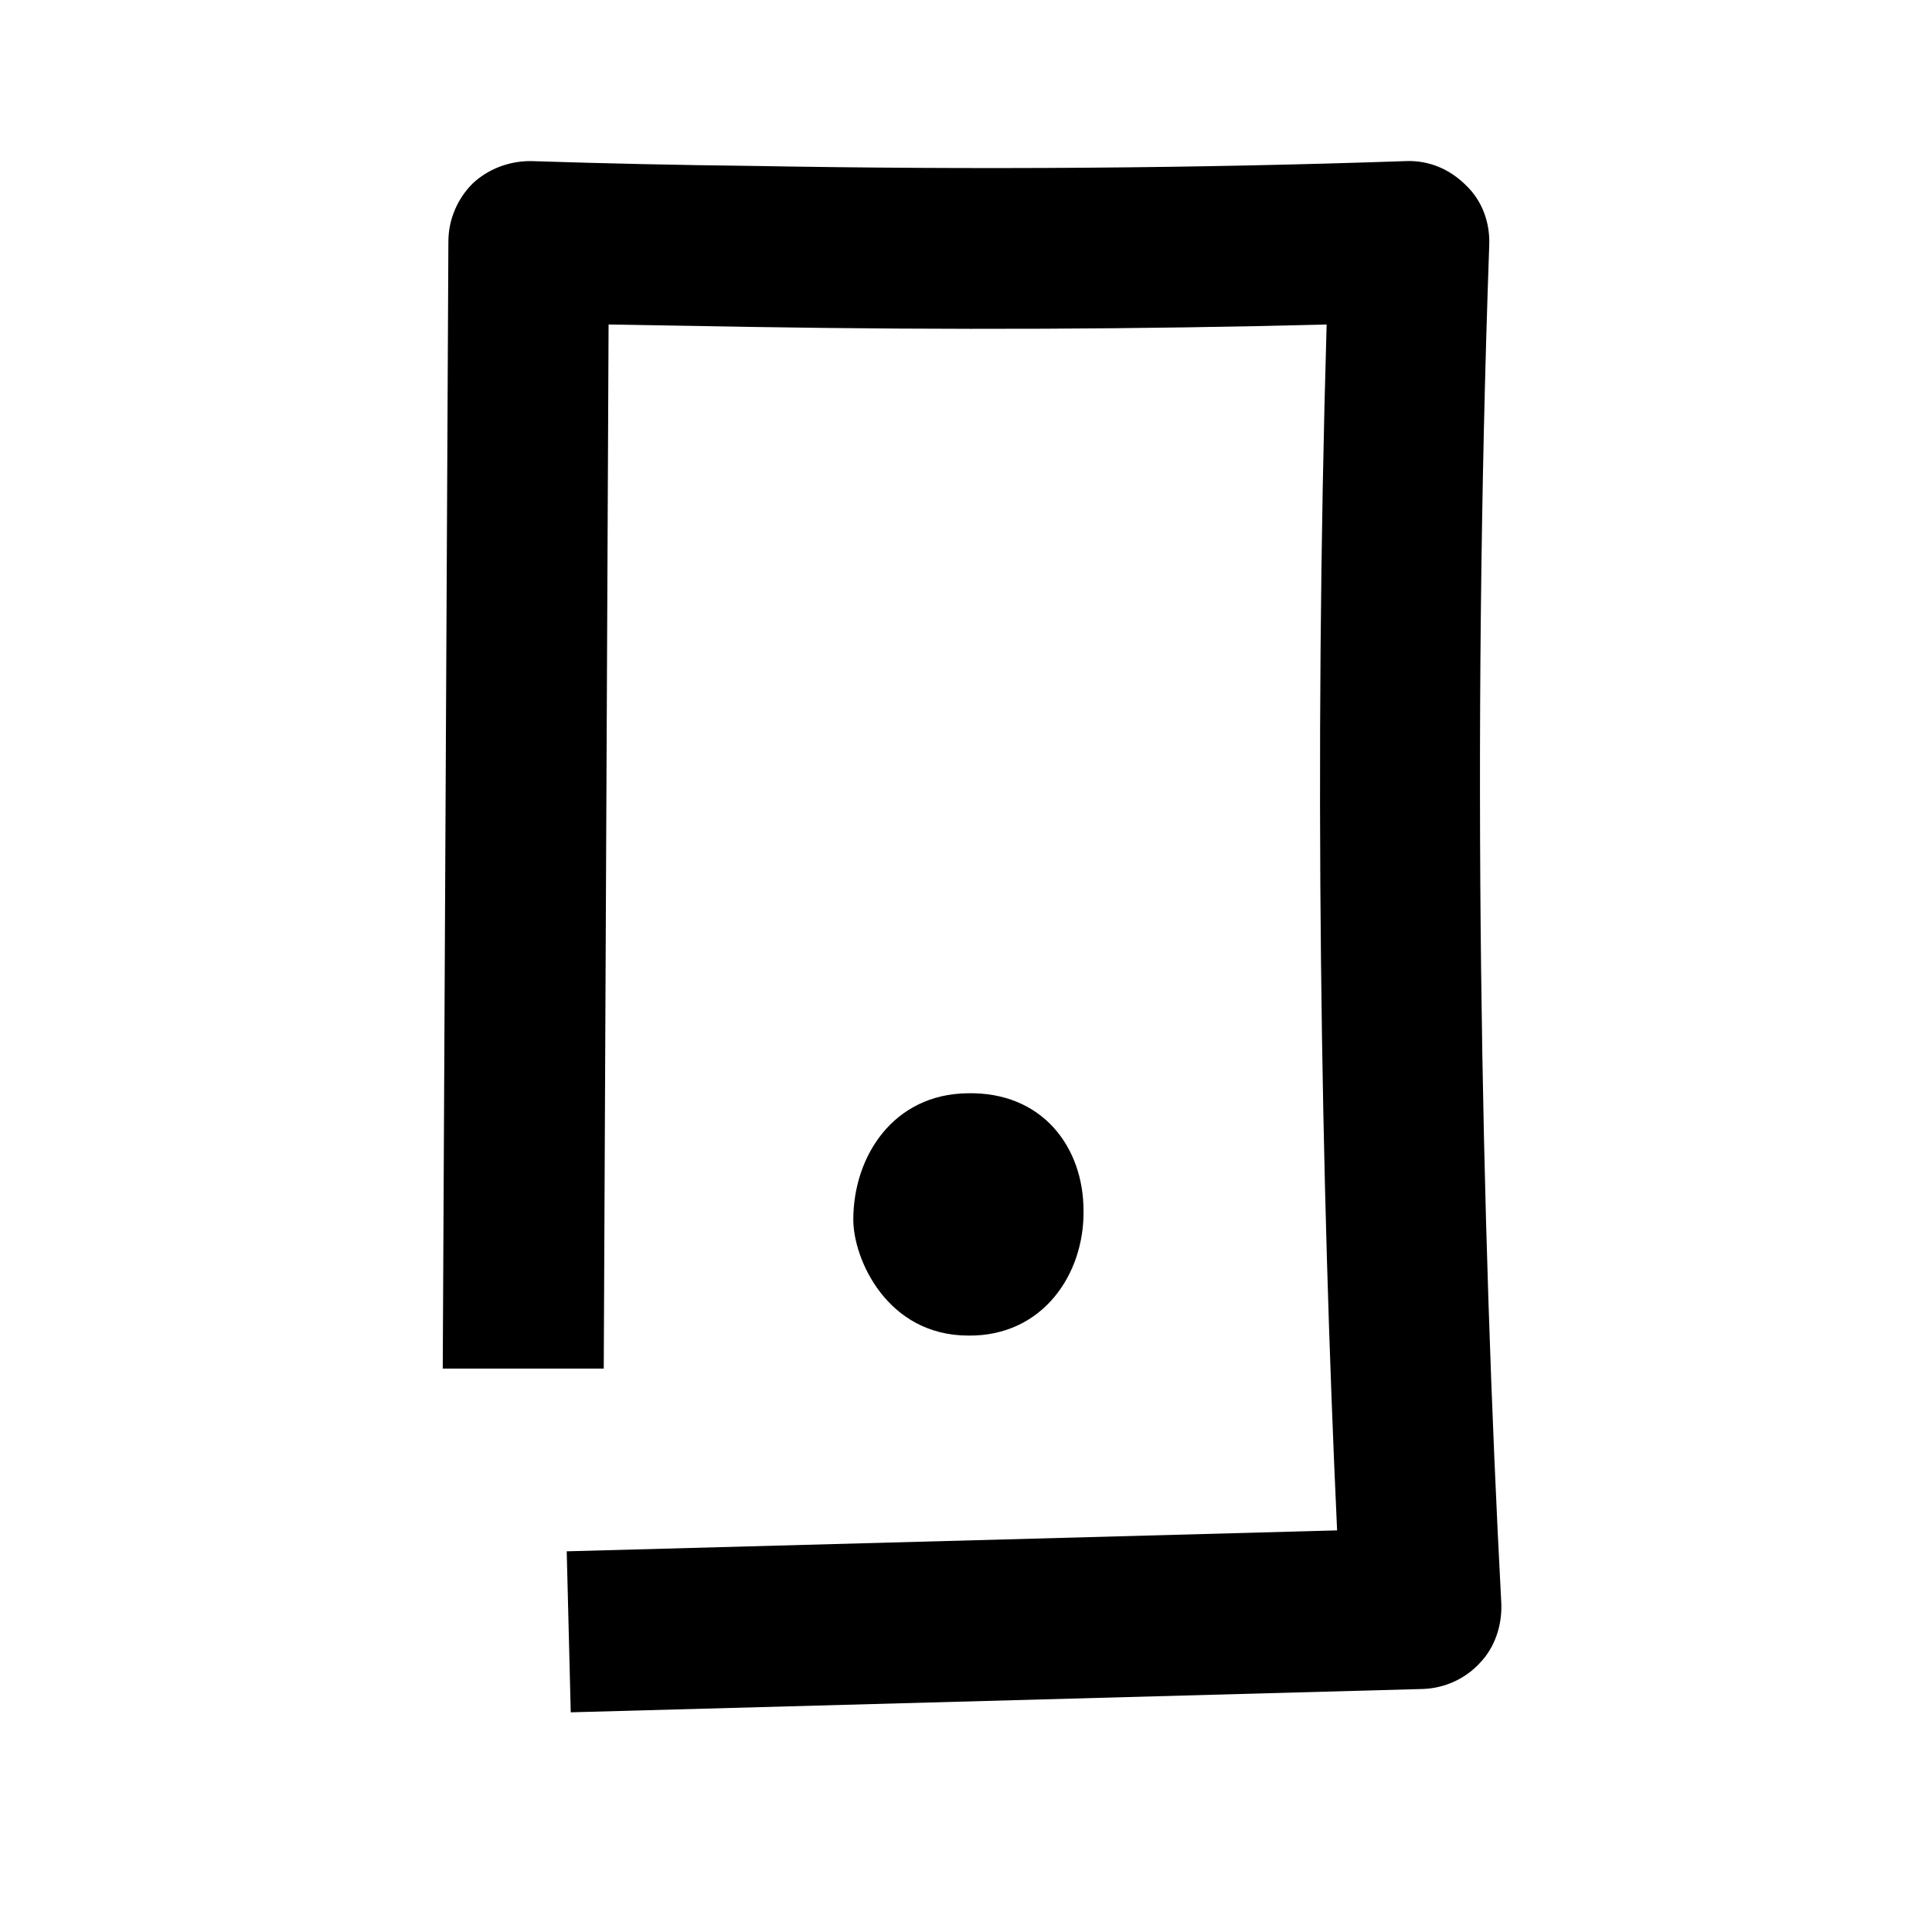
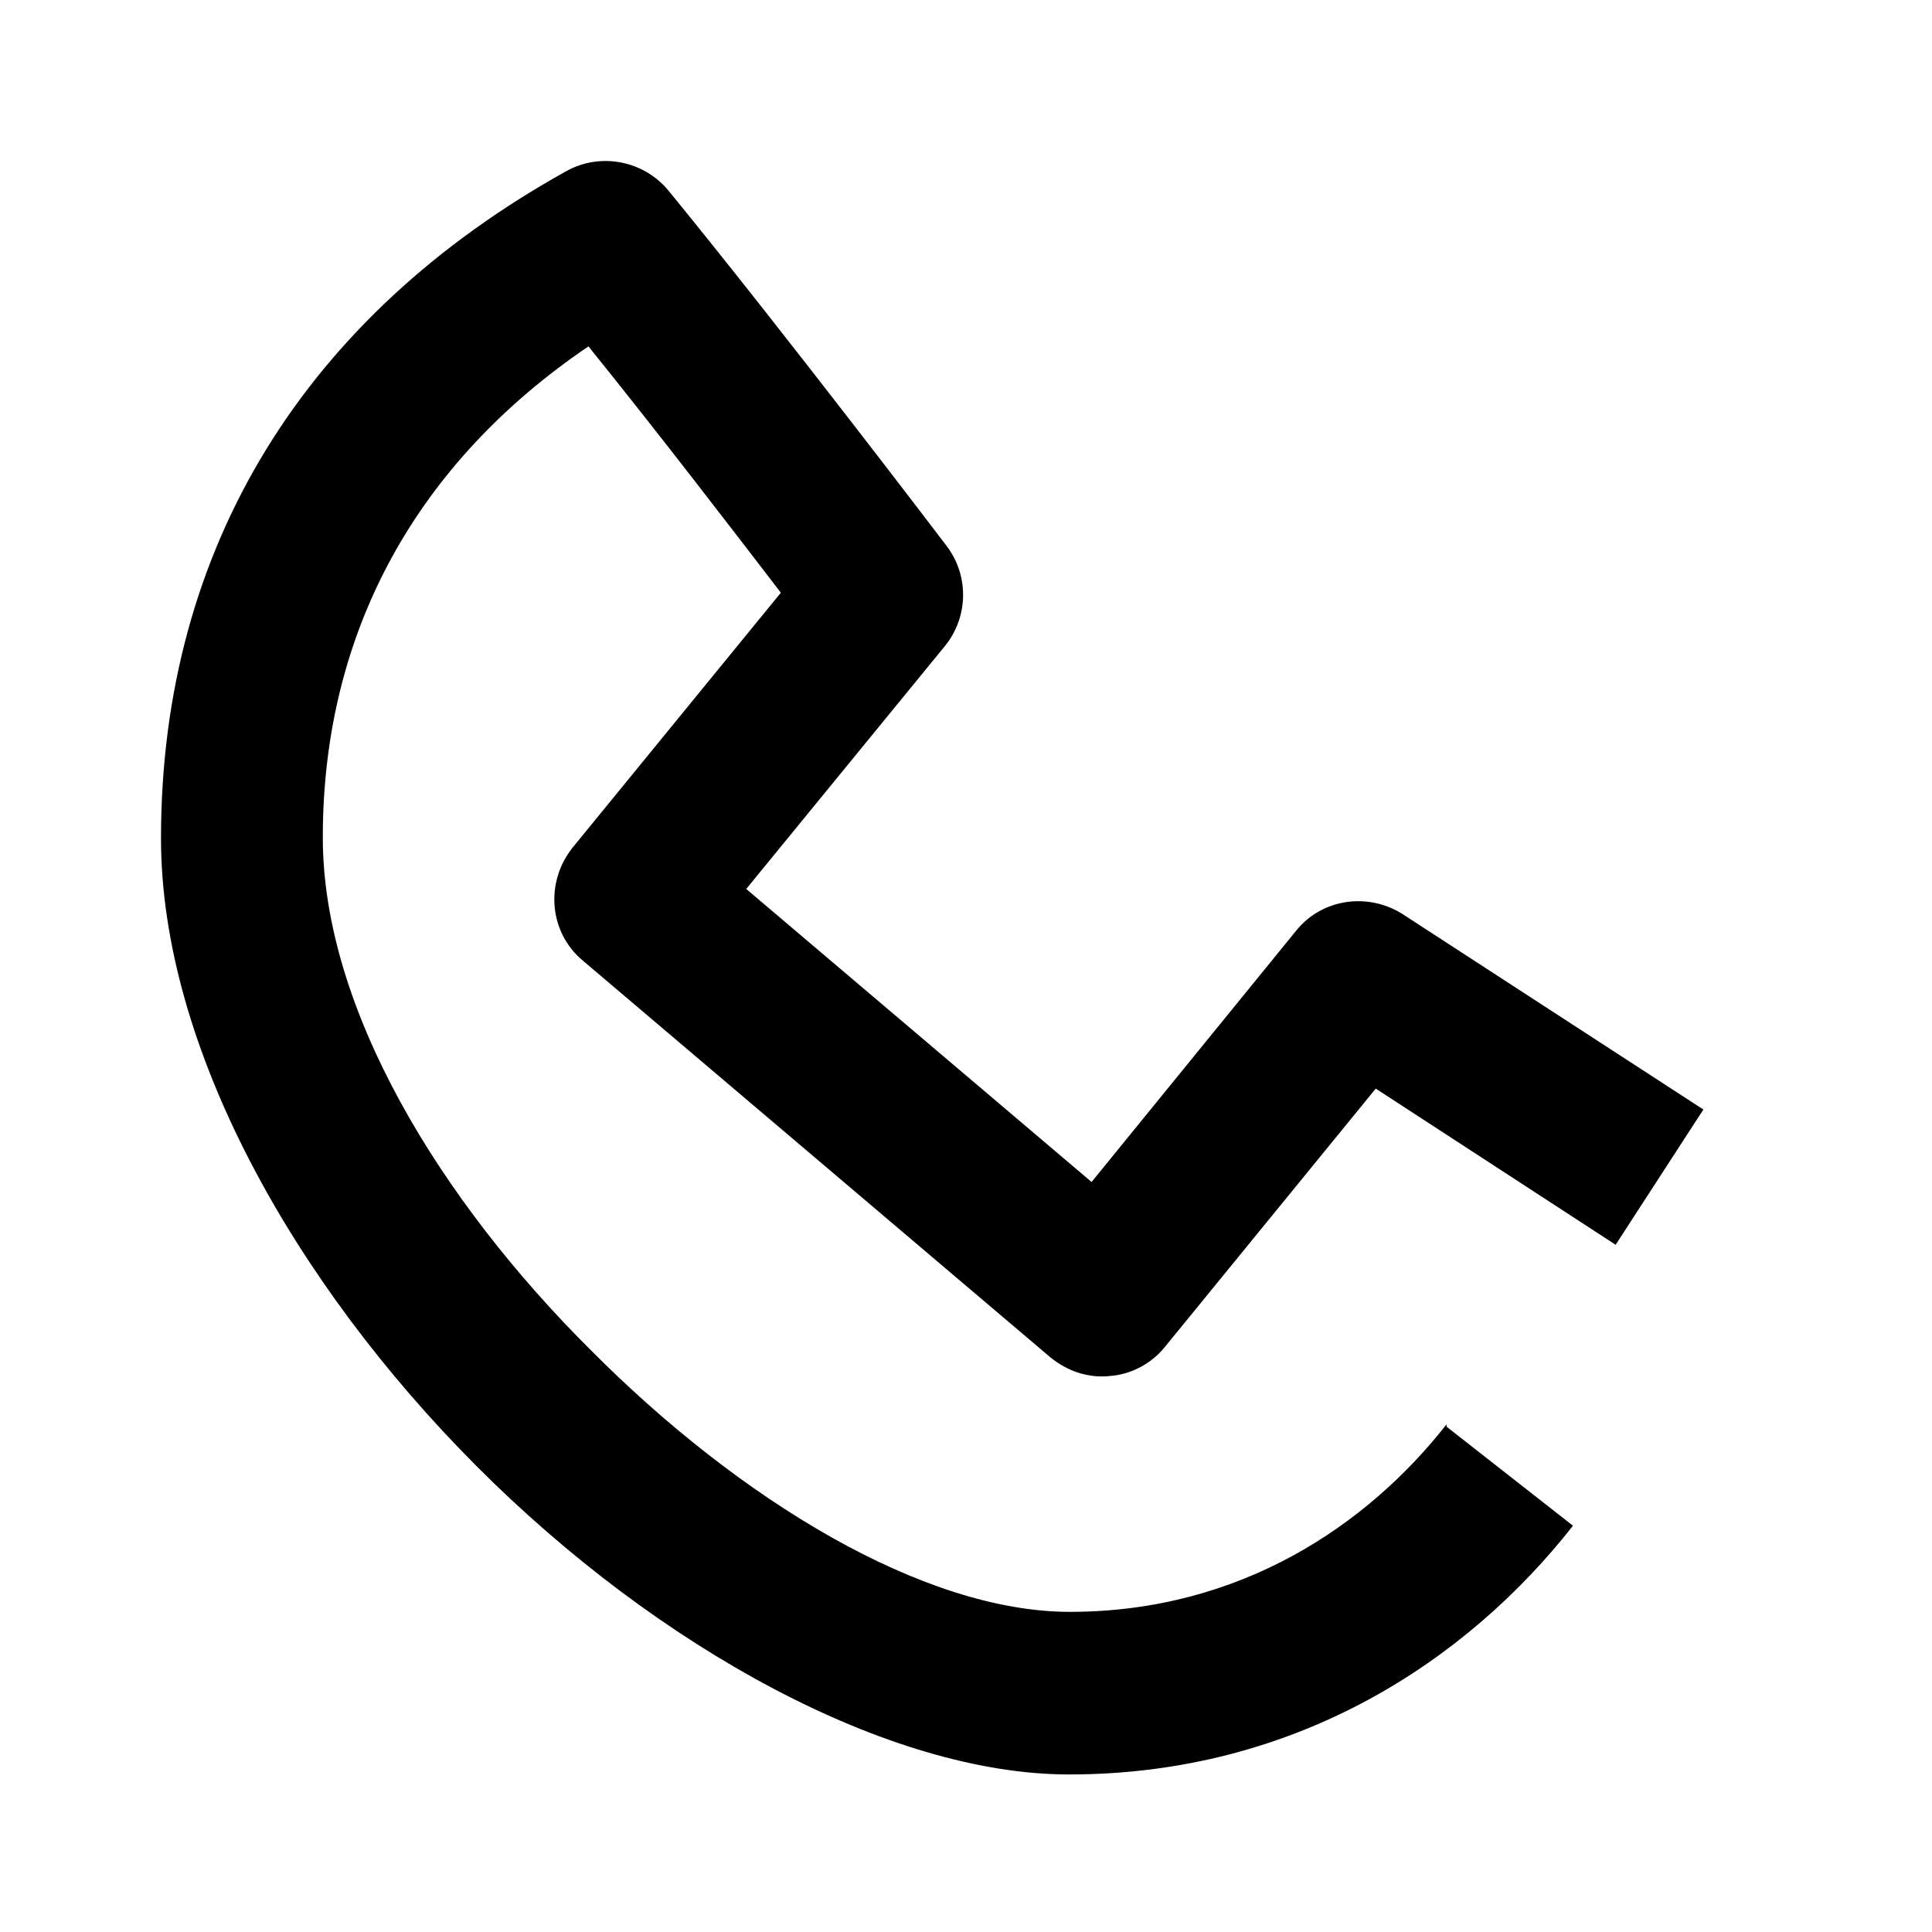
<svg xmlns="http://www.w3.org/2000/svg" width="24" height="24" viewBox="0 0 24 24">
-   <path d="M7.04 19.271L7.09 21.271L17.68 20.981C17.95 20.971 18.21 20.851 18.39 20.651C18.57 20.461 18.66 20.191 18.65 19.921C18.4 15.211 18.28 9.241 18.5 3.041C18.51 2.761 18.41 2.491 18.21 2.301C18.01 2.101 17.75 1.991 17.47 2.001C14.87 2.091 12.15 2.111 9.34 2.061C8.44 2.051 7.52 2.031 6.59 2.001C6.32 2.001 6.06 2.101 5.87 2.281C5.68 2.471 5.57 2.731 5.57 3.001L5.5 17.001H7.5L7.56 4.031L9.32 4.061C11.78 4.101 14.17 4.091 16.48 4.031C16.32 9.481 16.41 14.701 16.61 19.011L7.04 19.271ZM12.03 16.591C11.02 16.591 10.6 15.641 10.6 15.151C10.6 14.361 11.1 13.591 12.02 13.581C12.94 13.561 13.46 14.241 13.46 15.041C13.47 15.831 12.95 16.601 12.03 16.591Z" />
+   <path d="M17.97 17.723L19.54 18.953C18.23 20.623 16.11 22.043 13.28 22.043C11.05 22.043 8.18 20.483 5.91 18.203C3.65 15.933 2 13.003 2 10.413C2 6.793 3.8 3.923 7.04 2.123C7.46 1.893 7.99 1.993 8.3 2.363C9.74 4.123 11.76 6.783 11.76 6.783C12.04 7.153 12.03 7.663 11.74 8.023L9.27 11.043L13.56 14.683L16.1 11.563C16.42 11.163 16.99 11.083 17.42 11.353L21.16 13.783L20.07 15.463L17.09 13.523L14.47 16.733C14.3 16.943 14.05 17.073 13.79 17.093C13.52 17.123 13.26 17.033 13.05 16.863L7.24 11.933C6.82 11.583 6.77 10.963 7.11 10.533L9.7 7.363C9.14 6.633 8.19 5.393 7.31 4.303C5.2 5.733 4.01 7.823 4.01 10.403C4.01 12.533 5.47 14.913 7.34 16.773C9.19 18.633 11.47 20.023 13.29 20.023C15.41 20.023 16.99 18.943 17.97 17.693V17.723Z" />
</svg>
